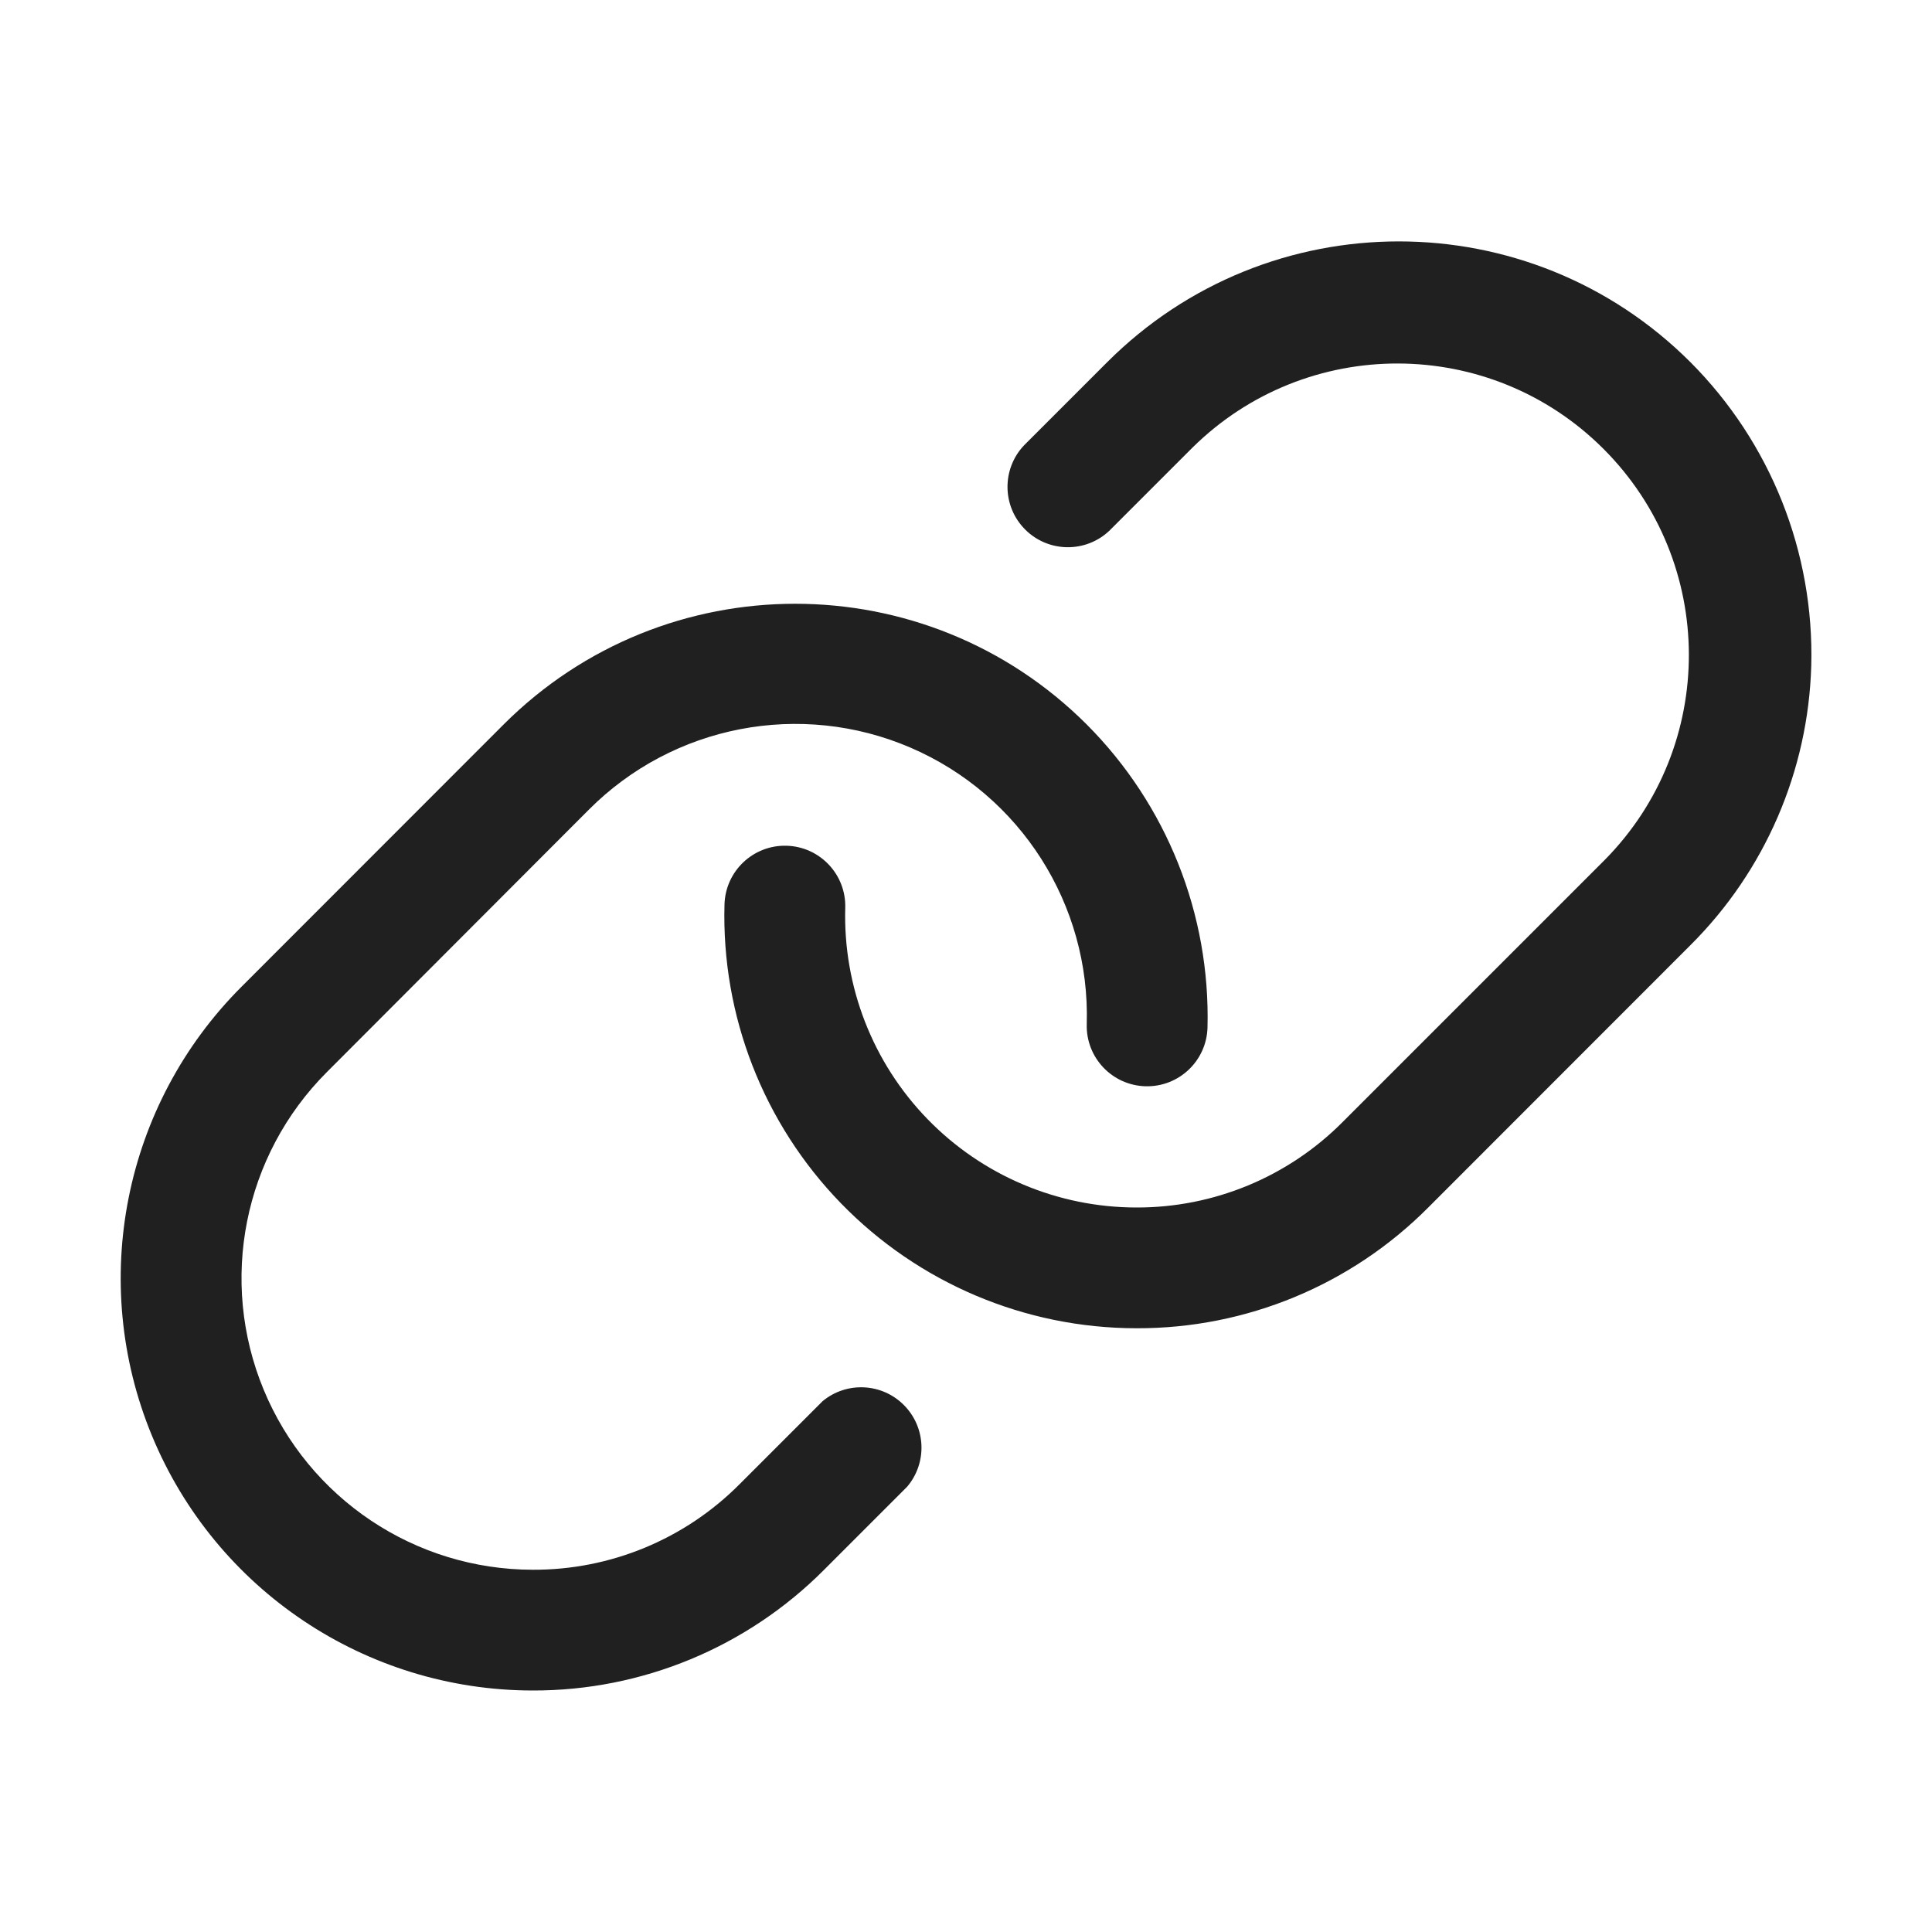
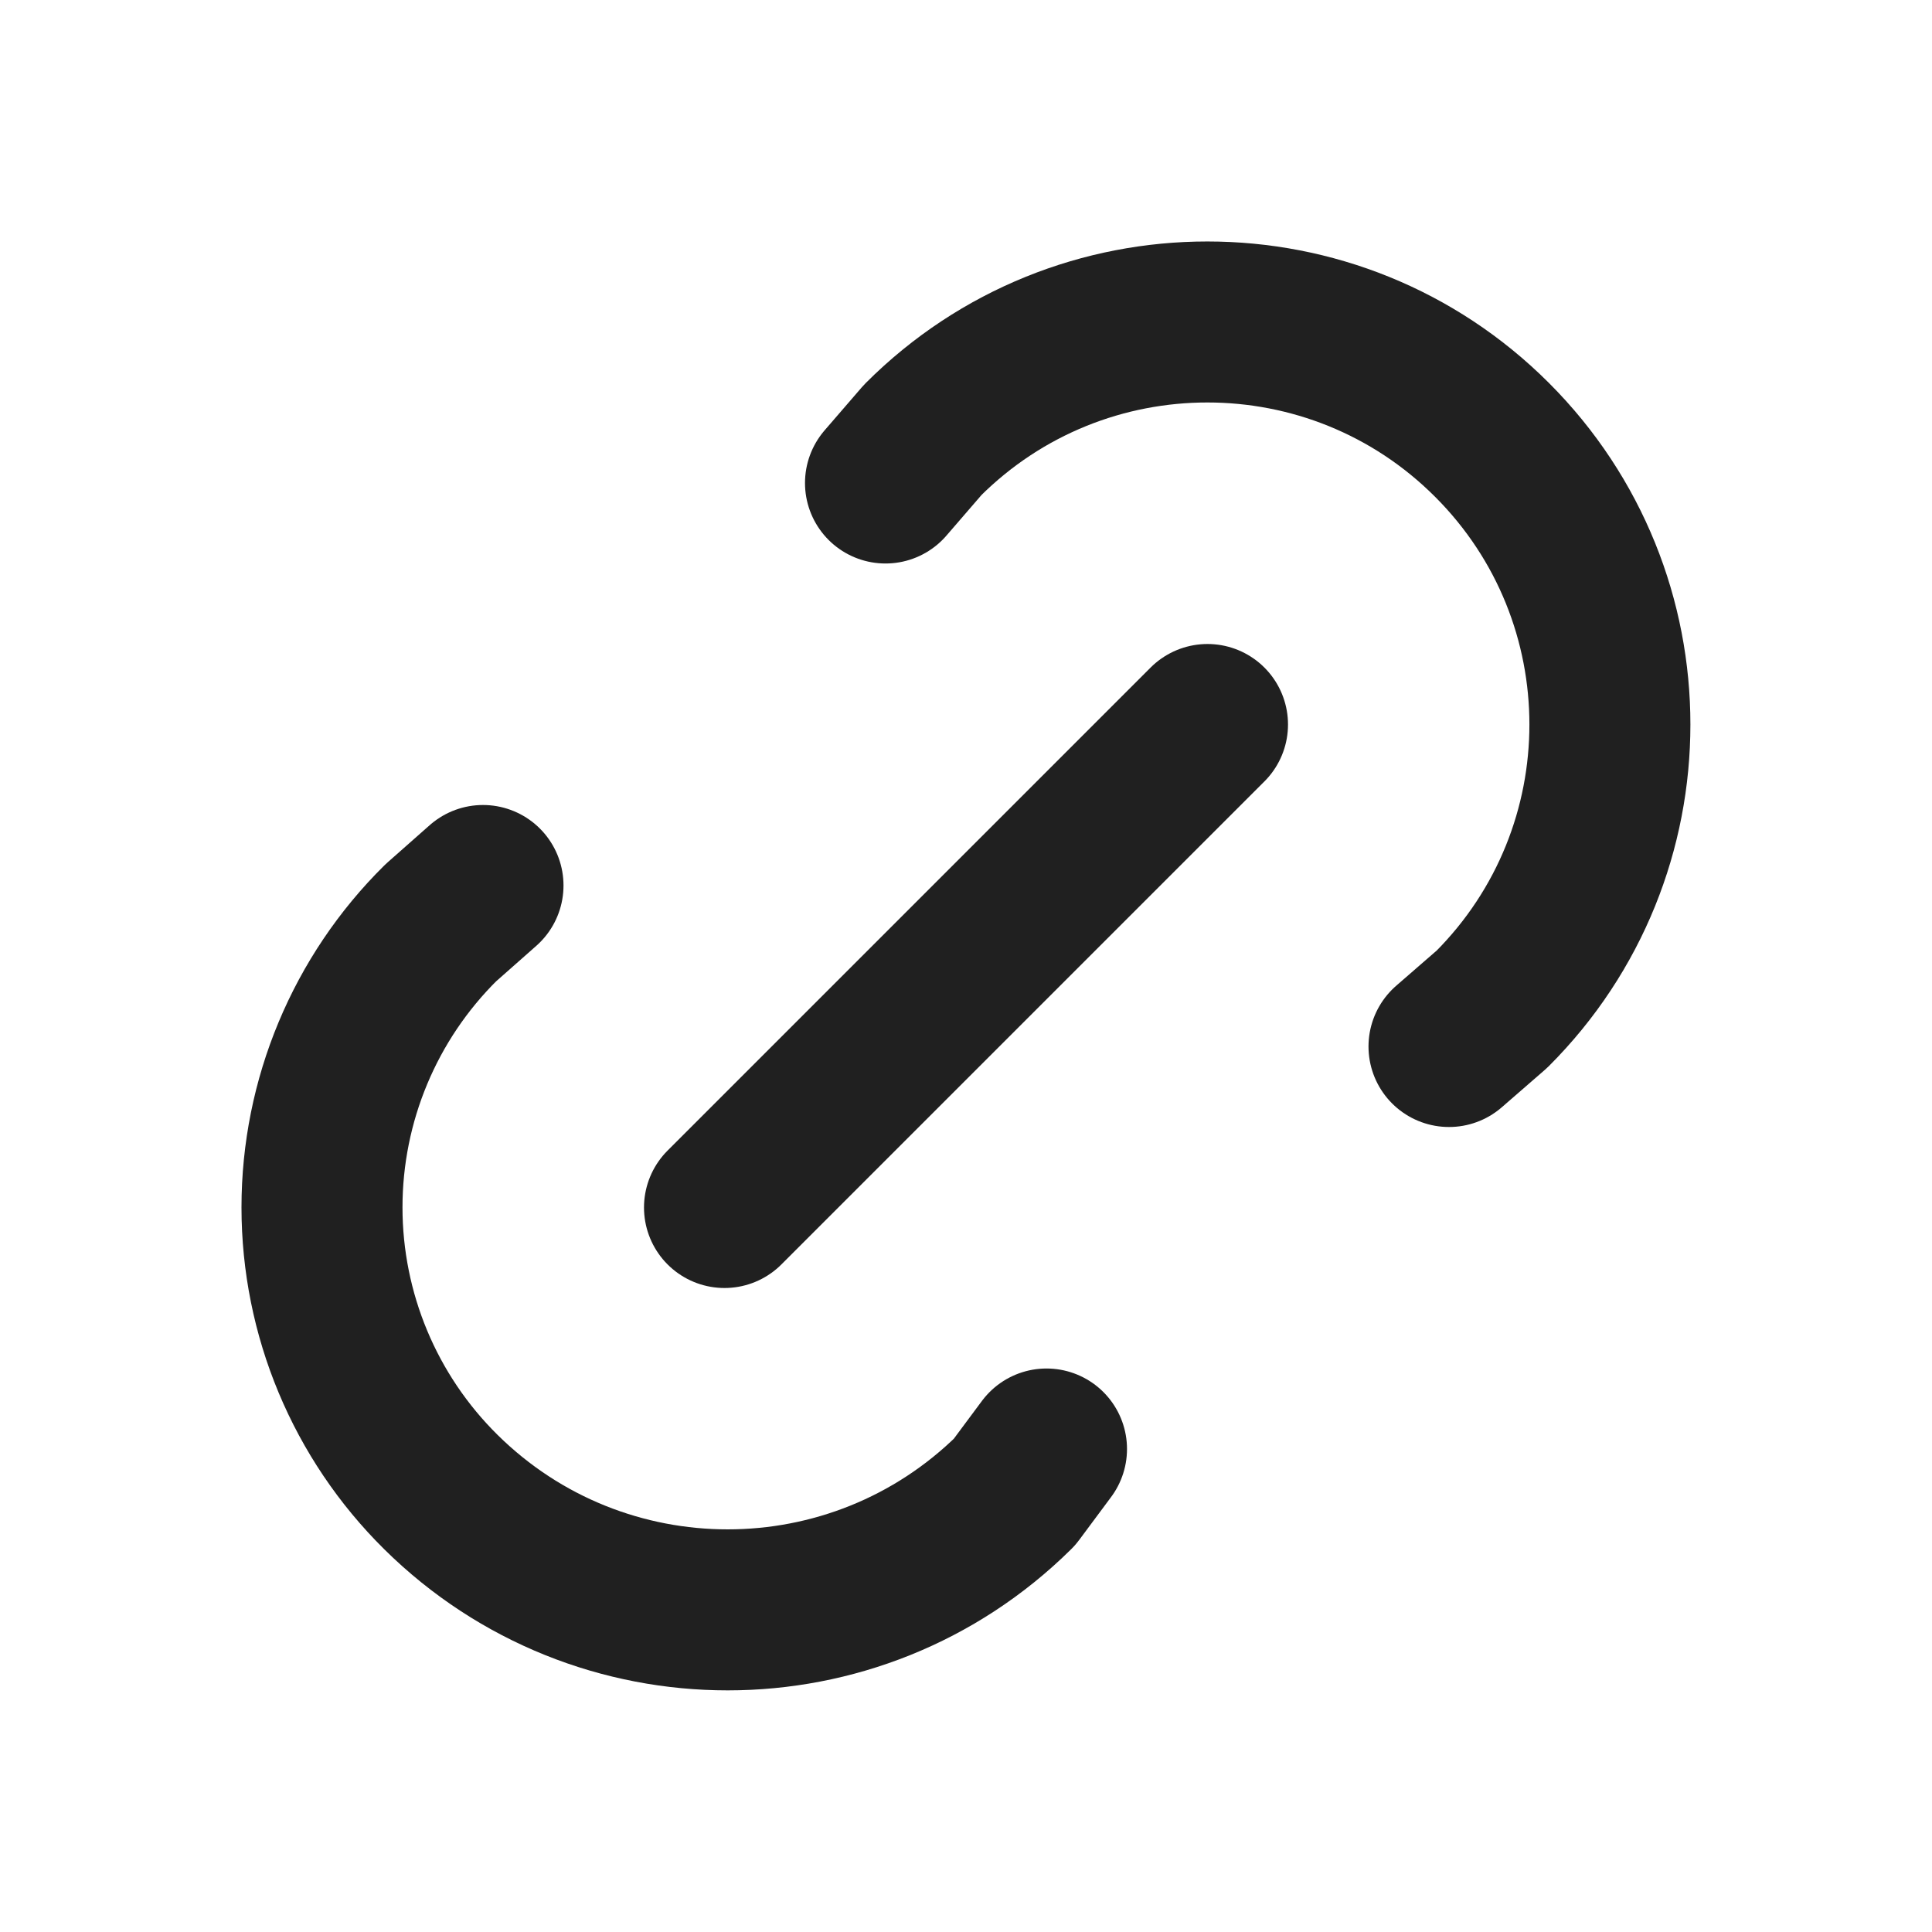
- <svg xmlns="http://www.w3.org/2000/svg" width="24" height="24" fill="#202020" viewBox="0 0 256 256">
-   <path d="M240,88.23a54.43,54.43,0,0,1-16,37L189.25,160a54.27,54.27,0,0,1-38.63,16h-.05A54.63,54.63,0,0,1,96,119.84a8,8,0,0,1,16,.45A38.62,38.62,0,0,0,150.58,160h0a38.39,38.39,0,0,0,27.31-11.31l34.75-34.75a38.63,38.63,0,0,0-54.63-54.63l-11,11A8,8,0,0,1,135.7,59l11-11A54.65,54.65,0,0,1,224,48,54.86,54.86,0,0,1,240,88.23ZM109,185.66l-11,11A38.41,38.41,0,0,1,70.6,208h0a38.63,38.63,0,0,1-27.29-65.94L78,107.31A38.63,38.63,0,0,1,144,135.71a8,8,0,0,0,16,.45A54.86,54.86,0,0,0,144,96a54.65,54.65,0,0,0-77.27,0L32,130.75A54.62,54.62,0,0,0,70.56,224h0a54.28,54.28,0,0,0,38.64-16l11-11A8,8,0,0,0,109,185.66Z" />
+ <svg xmlns="http://www.w3.org/2000/svg" width="24" height="24" viewBox="0 0 24 24" fill="none" stroke="#202020" stroke-width="2" stroke-linecap="round" stroke-linejoin="round" class="icon icon-tabler icons-tabler-outline icon-tabler-link">
+   <path stroke="none" d="M0 0h24v24H0z" fill="none" />
+   <path d="M9 15l6 -6" />
+   <path d="M11 6l.463 -.536a5 5 0 0 1 7.071 7.072l-.534 .464" />
+   <path d="M13 18l-.397 .534a5.068 5.068 0 0 1 -7.127 0a4.972 4.972 0 0 1 0 -7.071l.524 -.463" />
</svg>
